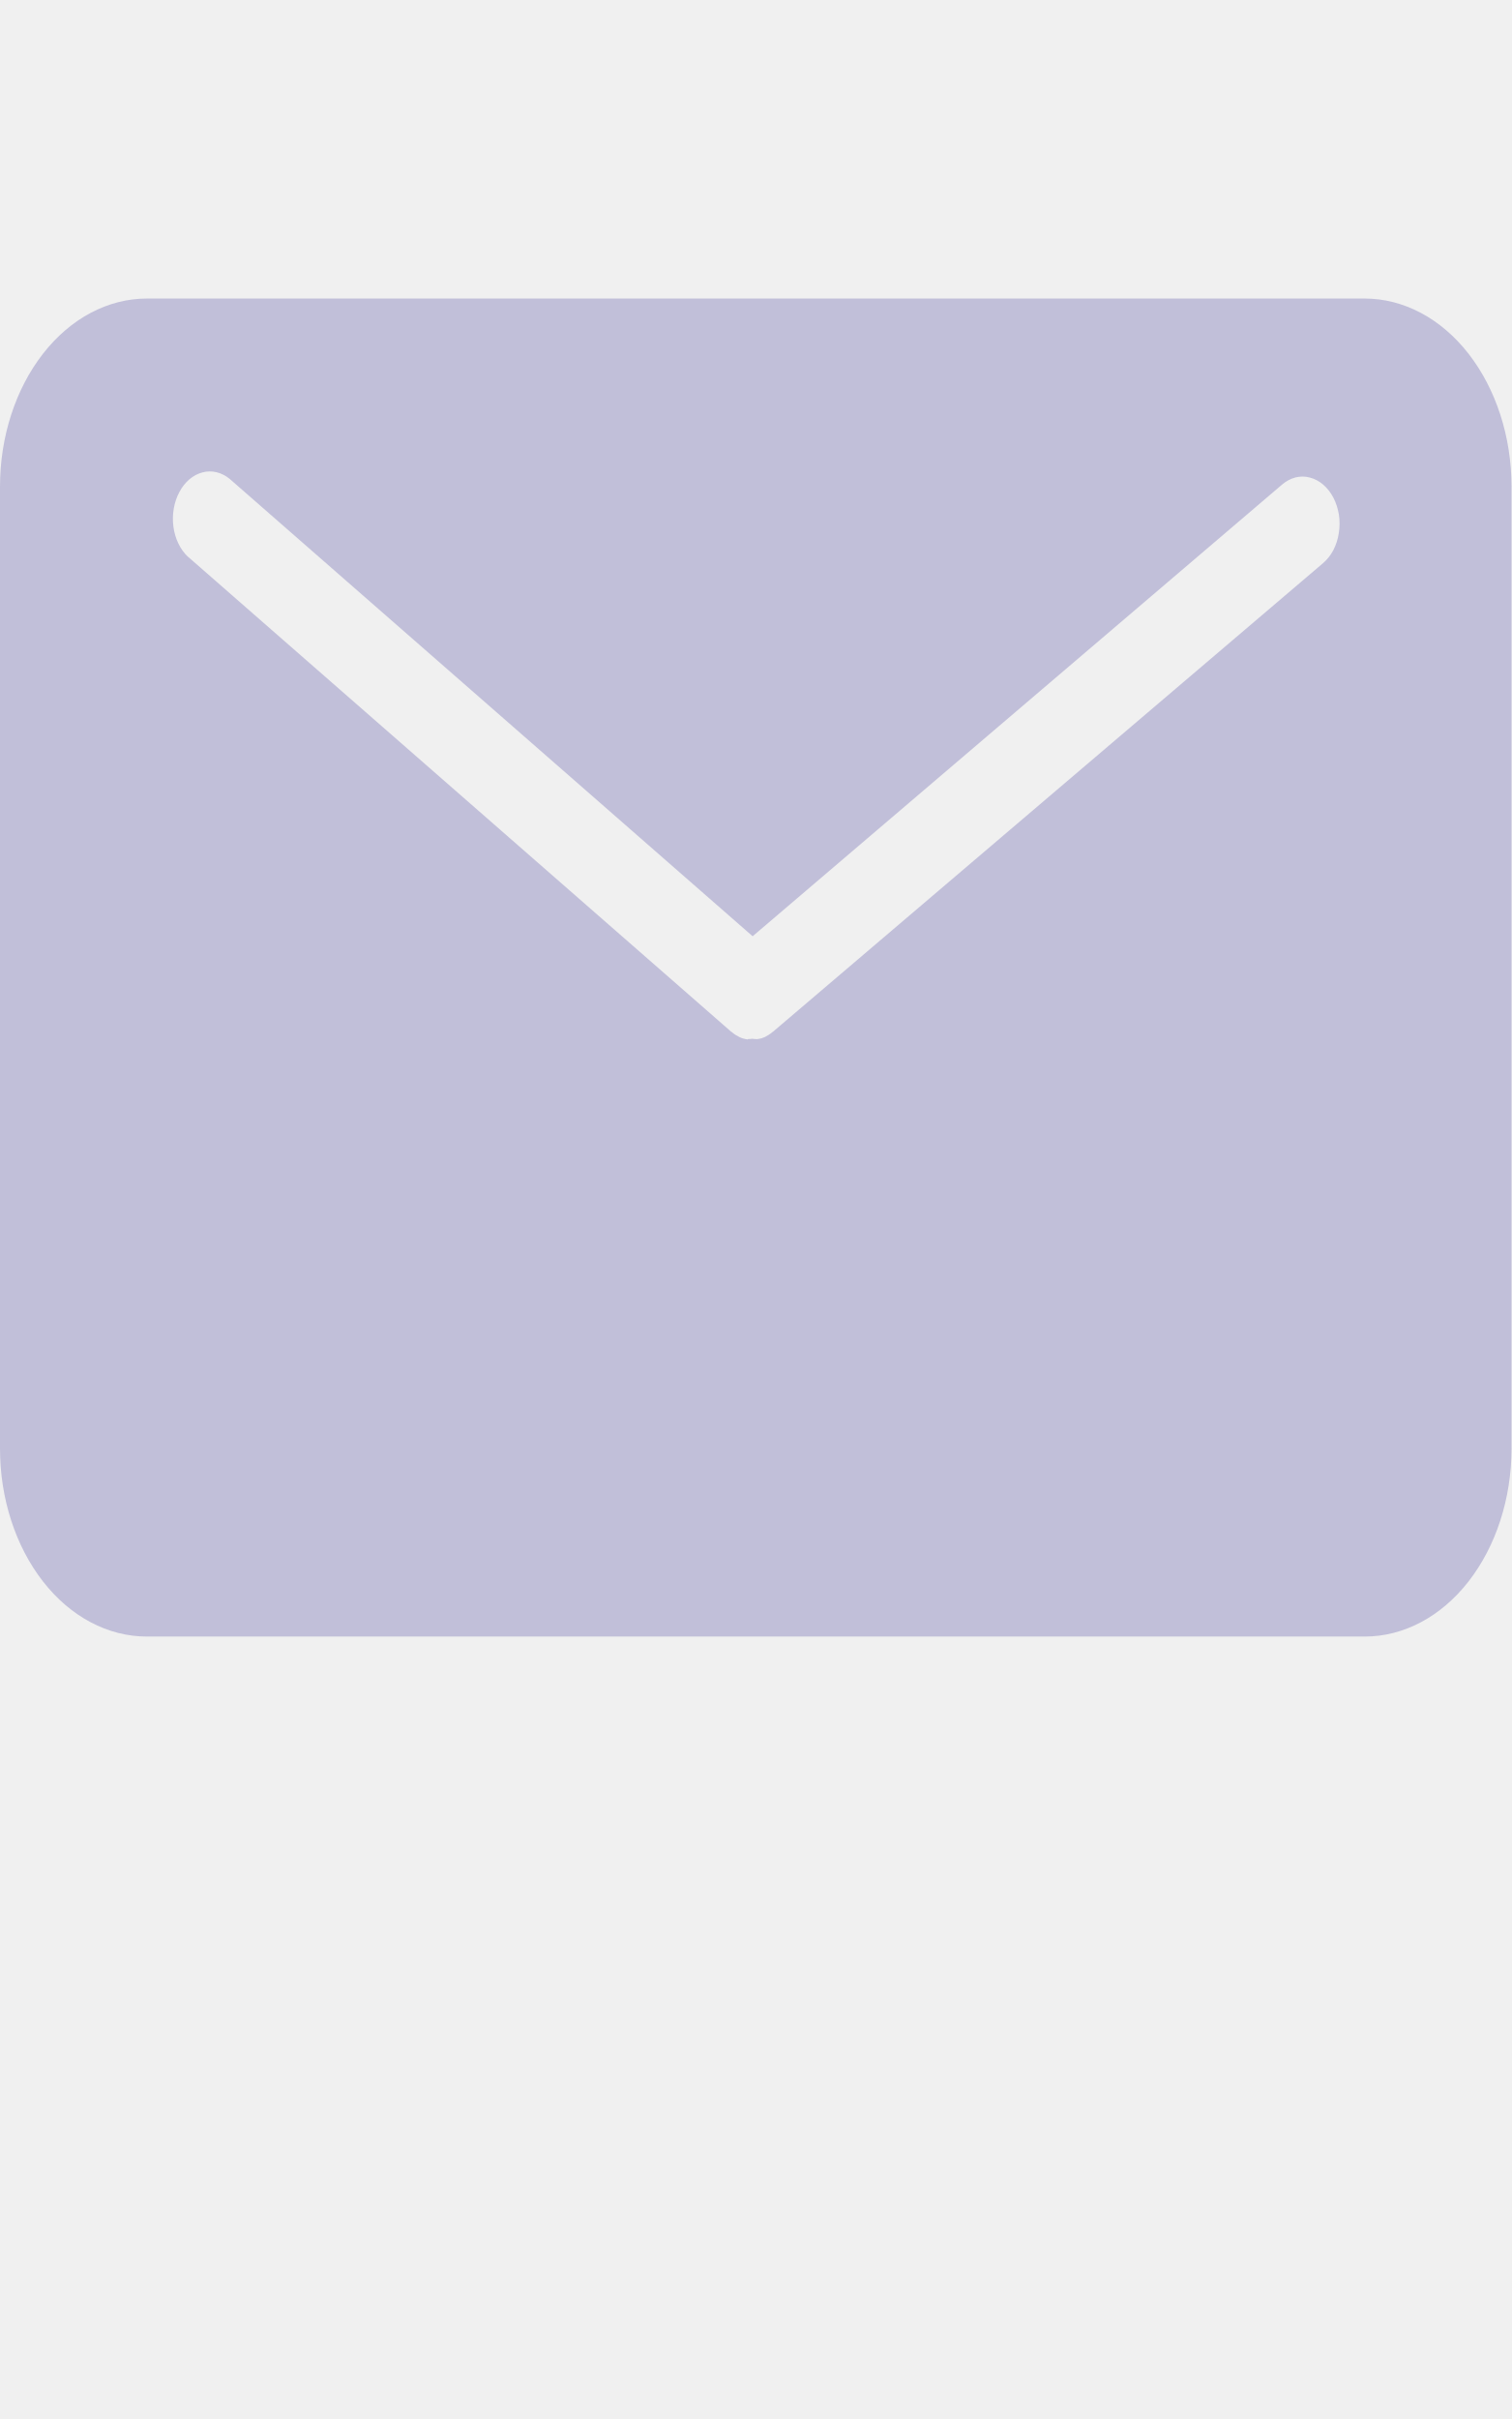
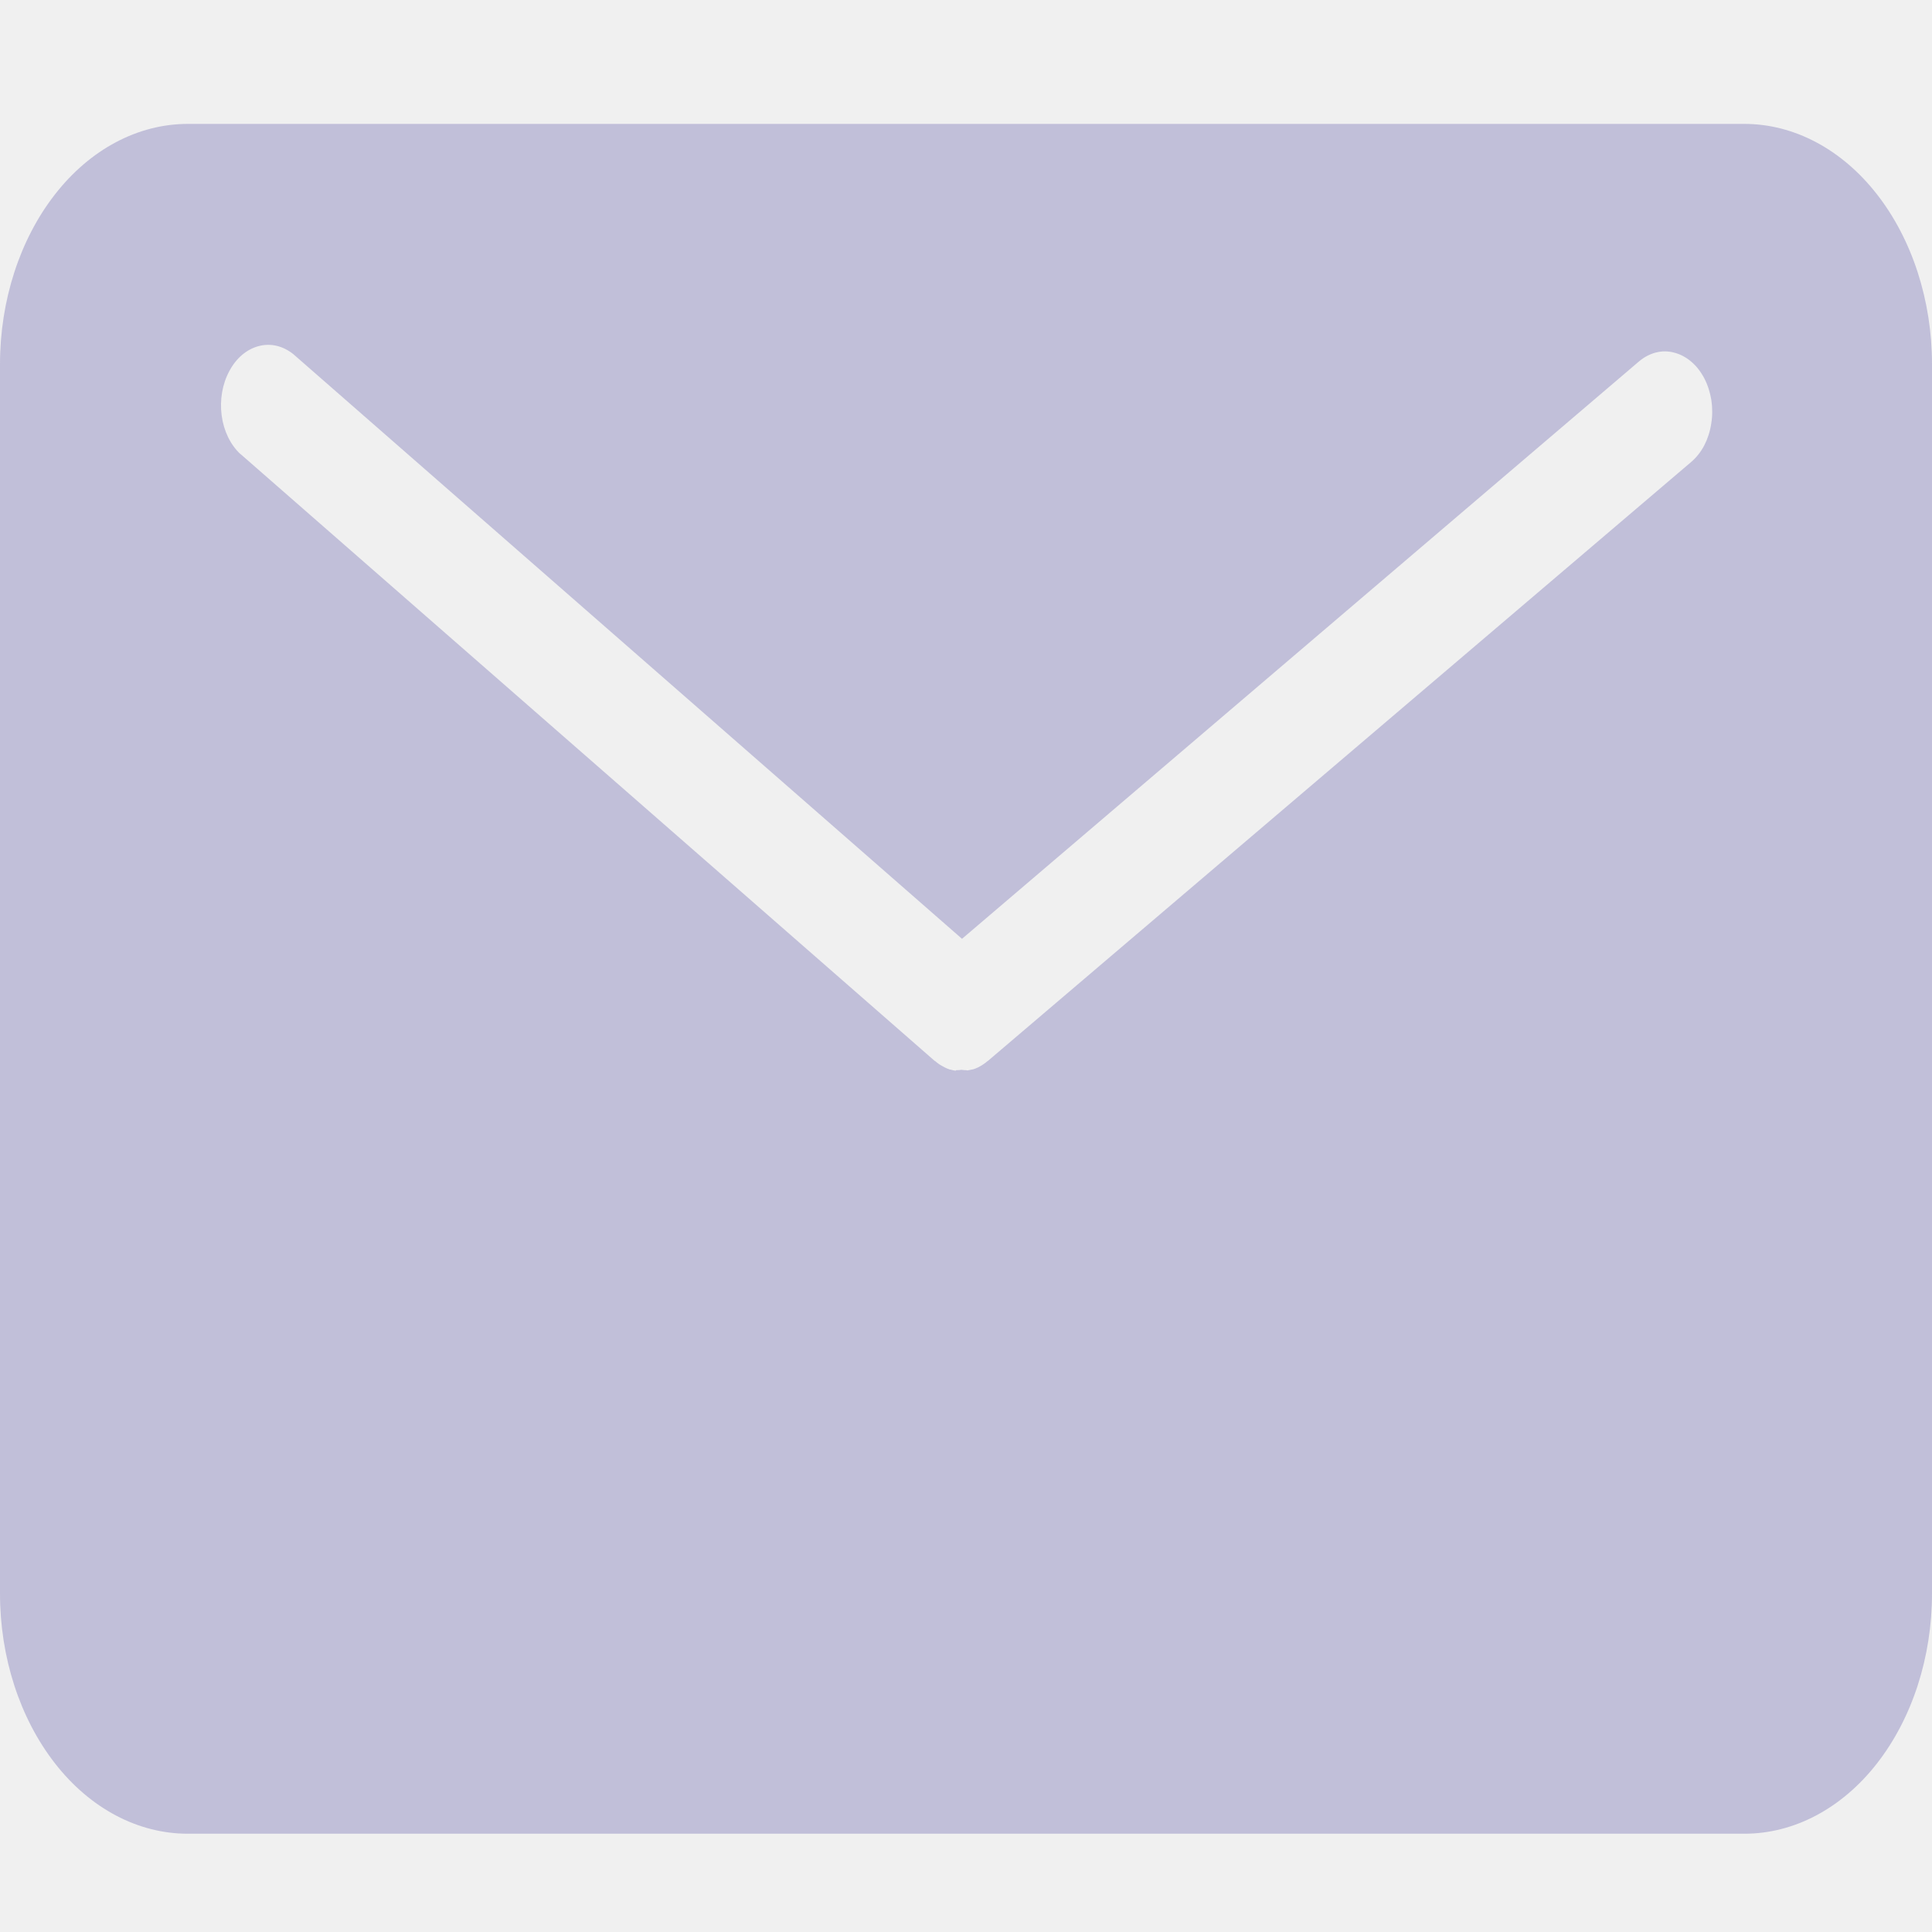
- <svg xmlns="http://www.w3.org/2000/svg" width="15" height="24" viewBox="0 0 15 24" fill="none">
-   <path d="M0 4.828C0 4.333 0.154 3.859 0.427 3.509C0.7 3.159 1.071 2.962 1.458 2.962H13.543C13.929 2.962 14.3 3.159 14.573 3.509C14.846 3.859 15 4.333 15 4.828V14.372C15 14.867 14.846 15.341 14.573 15.691C14.3 16.041 13.929 16.237 13.543 16.237H1.458C1.071 16.237 0.7 16.041 0.427 15.691C0.154 15.341 0 14.867 0 14.372V4.828ZM1.866 5.524L7.257 10.237H7.259C7.27 10.246 7.28 10.255 7.291 10.262L7.3 10.268C7.312 10.275 7.324 10.282 7.336 10.288C7.349 10.294 7.362 10.3 7.375 10.304H7.379C7.392 10.308 7.405 10.311 7.419 10.313C7.421 10.313 7.422 10.308 7.424 10.309C7.438 10.309 7.451 10.308 7.465 10.306C7.478 10.308 7.491 10.309 7.504 10.309C7.506 10.309 7.508 10.311 7.51 10.31C7.523 10.309 7.536 10.306 7.549 10.303H7.553C7.566 10.299 7.579 10.294 7.592 10.288C7.604 10.282 7.616 10.275 7.627 10.268L7.636 10.262C7.646 10.255 7.657 10.248 7.666 10.239H7.667L7.67 10.237L13.13 5.587C13.17 5.553 13.205 5.509 13.232 5.458C13.258 5.407 13.277 5.35 13.286 5.289C13.296 5.229 13.296 5.167 13.287 5.106C13.277 5.046 13.259 4.989 13.232 4.937C13.205 4.886 13.171 4.842 13.131 4.808C13.091 4.774 13.046 4.75 12.999 4.738C12.952 4.725 12.903 4.725 12.856 4.737C12.809 4.749 12.764 4.773 12.724 4.807L7.469 9.289L2.279 4.751C2.199 4.686 2.102 4.662 2.009 4.687C1.916 4.711 1.833 4.781 1.78 4.882C1.726 4.982 1.705 5.106 1.721 5.226C1.737 5.346 1.789 5.453 1.866 5.525V5.524Z" fill="#C1BFD9" />
+ <svg xmlns="http://www.w3.org/2000/svg" width="15" height="15" viewBox="0 0 15 15" fill="none">
+   <g clip-path="url(#clip0_547_14)">
+     <path d="M0 2.828C0 2.333 0.154 1.859 0.427 1.509C0.7 1.159 1.071 0.962 1.458 0.962H13.543C13.929 0.962 14.3 1.159 14.573 1.509C14.846 1.859 15 2.333 15 2.828V12.372C15 12.867 14.846 13.341 14.573 13.691C14.3 14.041 13.929 14.237 13.543 14.237H1.458C1.071 14.237 0.7 14.041 0.427 13.691C0.154 13.341 0 12.867 0 12.372V2.828ZM1.866 3.524L7.257 8.237H7.259C7.27 8.246 7.28 8.255 7.291 8.262L7.3 8.268C7.312 8.275 7.324 8.282 7.336 8.288C7.349 8.294 7.362 8.3 7.375 8.304H7.379C7.392 8.308 7.405 8.311 7.419 8.313C7.421 8.313 7.422 8.308 7.424 8.309C7.438 8.309 7.451 8.308 7.465 8.306C7.478 8.308 7.491 8.309 7.504 8.309C7.506 8.309 7.508 8.311 7.51 8.311C7.523 8.309 7.536 8.306 7.549 8.303H7.553C7.566 8.299 7.579 8.294 7.592 8.288C7.604 8.282 7.616 8.275 7.627 8.268L7.636 8.262C7.646 8.255 7.657 8.248 7.666 8.239H7.667L7.67 8.237L13.13 3.587C13.17 3.553 13.205 3.509 13.232 3.458C13.258 3.407 13.277 3.35 13.286 3.289C13.296 3.229 13.296 3.167 13.287 3.106C13.277 3.046 13.259 2.989 13.232 2.937C13.205 2.886 13.171 2.842 13.131 2.808C13.091 2.774 13.046 2.75 12.999 2.738C12.952 2.725 12.903 2.725 12.856 2.737C12.809 2.749 12.764 2.773 12.724 2.807L7.469 7.289L2.279 2.751C2.199 2.686 2.102 2.662 2.009 2.687C1.916 2.711 1.833 2.781 1.78 2.882C1.726 2.982 1.705 3.106 1.721 3.226C1.737 3.346 1.789 3.453 1.866 3.525V3.524Z" fill="#C1BFD9" />
+   </g>
+   <defs>
+     <clipPath id="clip0_547_14">
+       <rect width="15" height="15" fill="white" transform="matrix(-1 0 0 1 15 0)" />
+     </clipPath>
+   </defs>
</svg>
